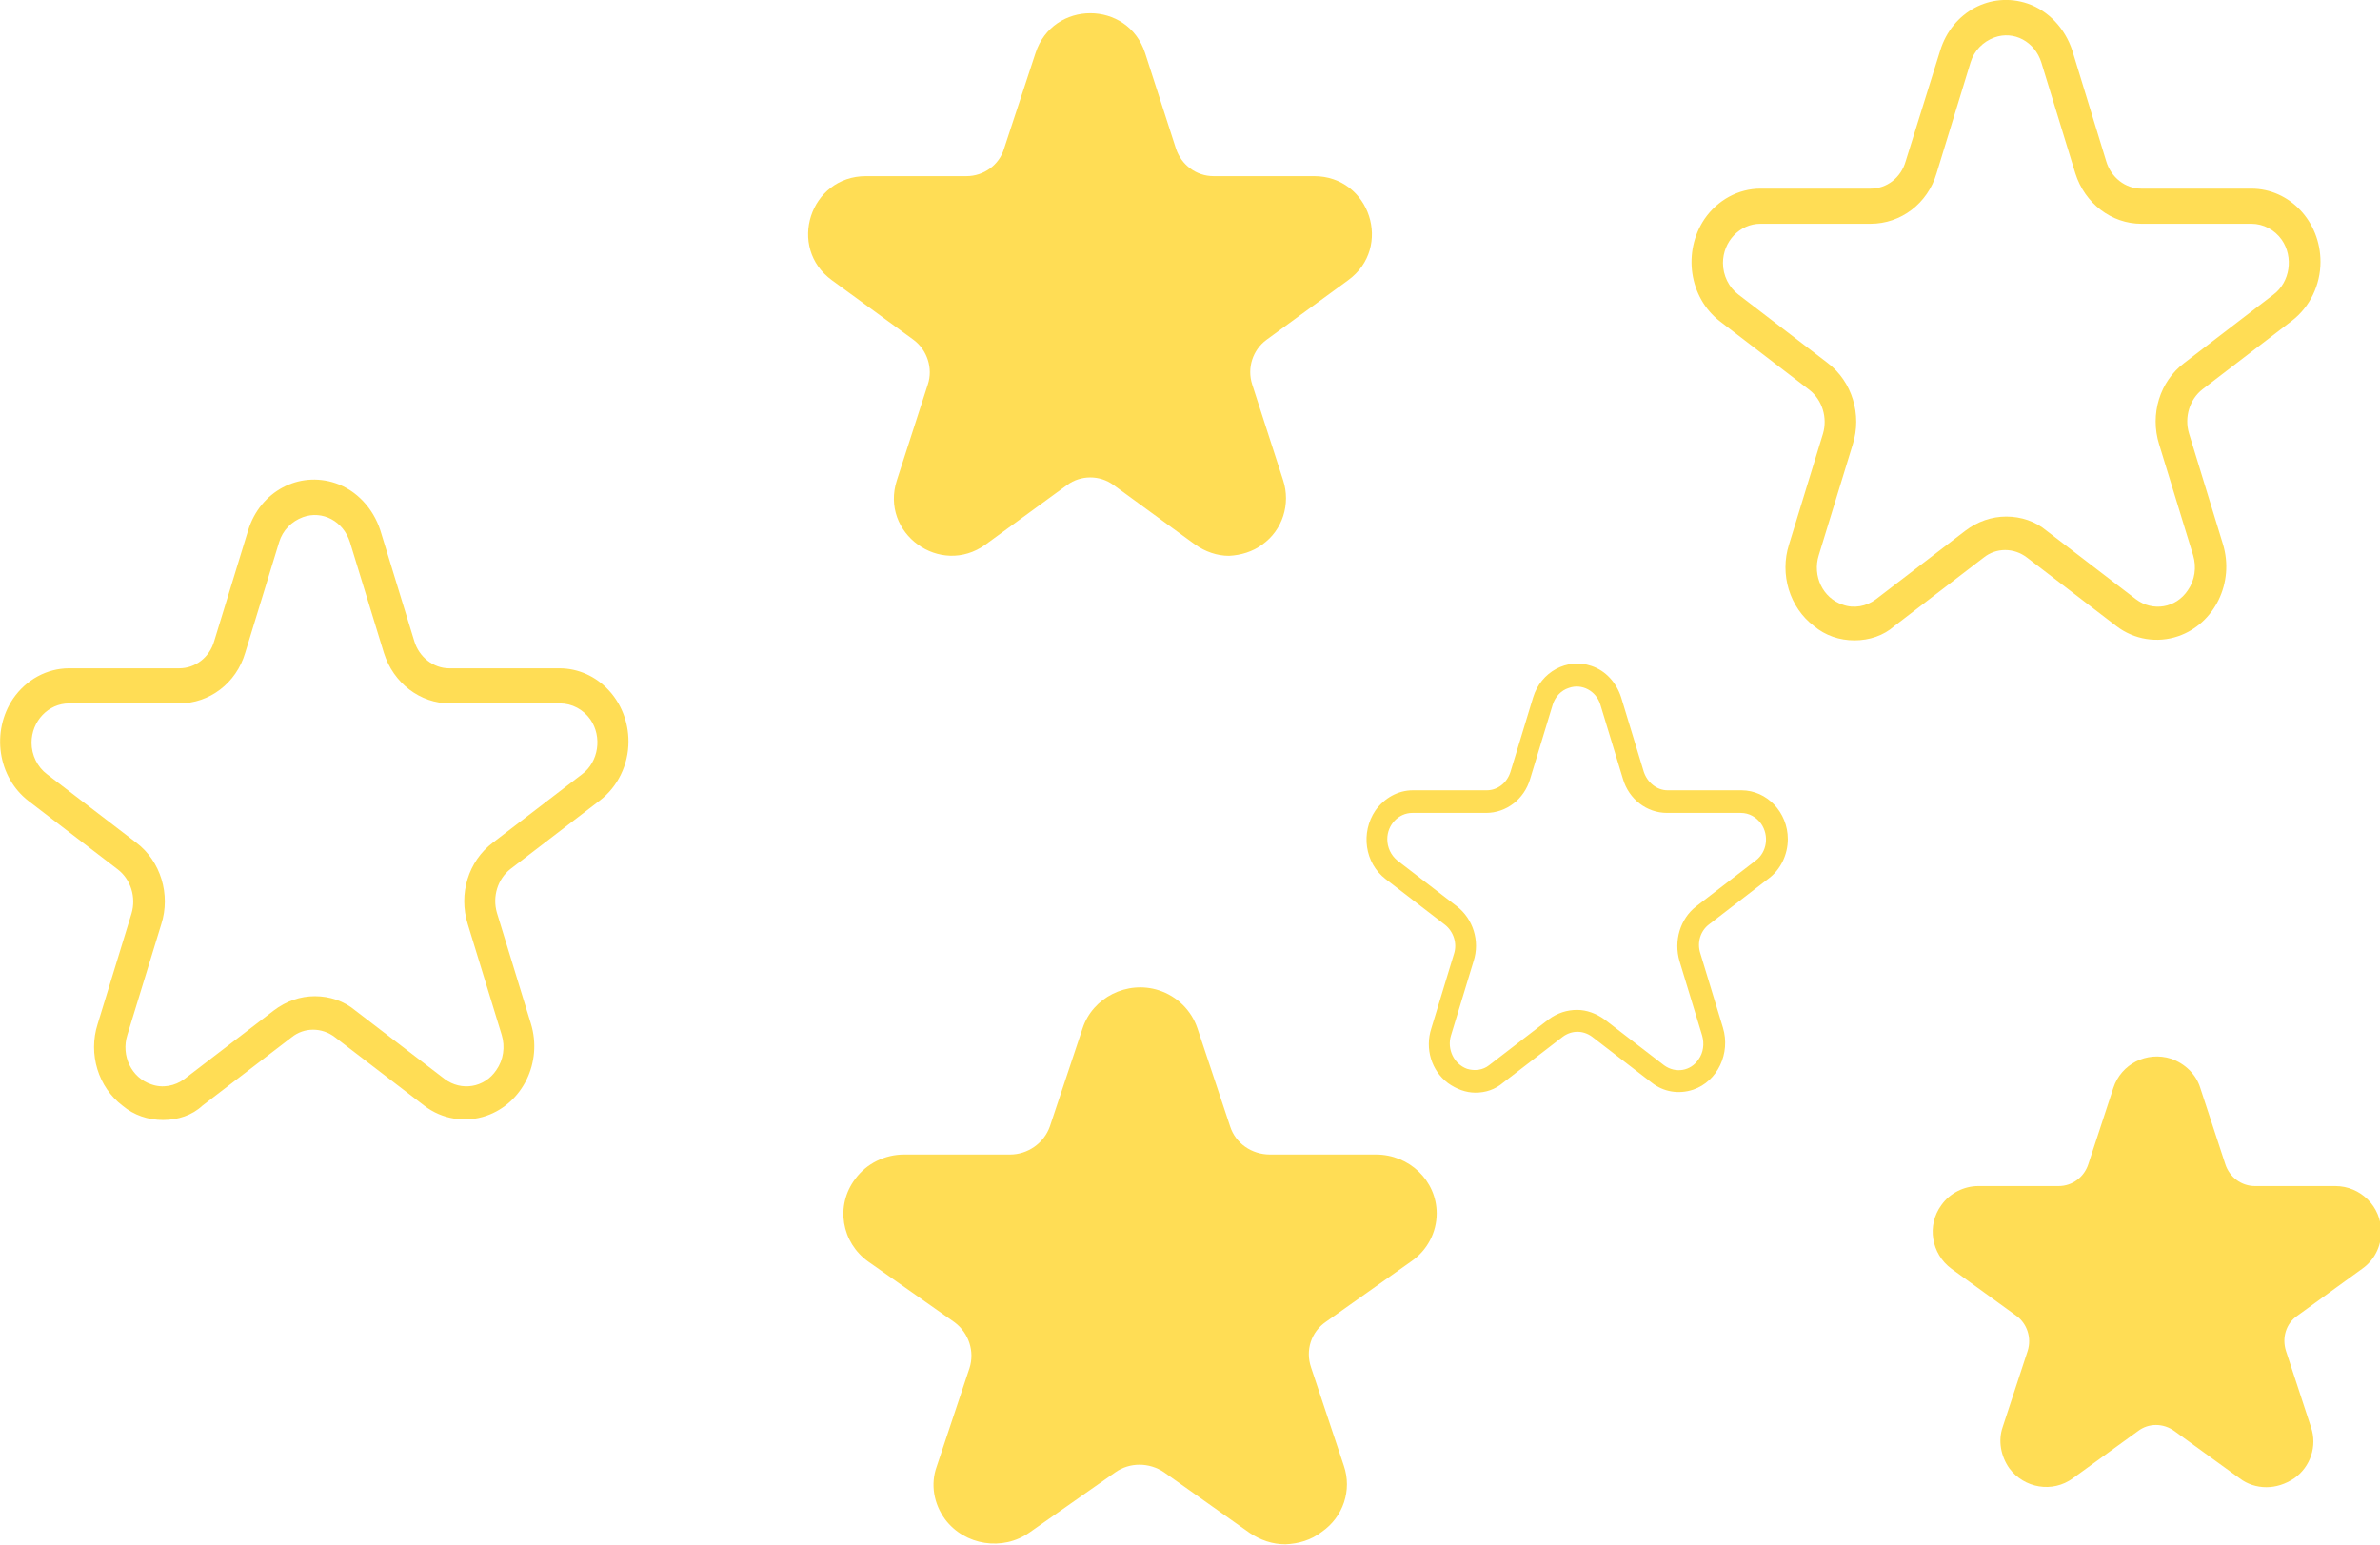
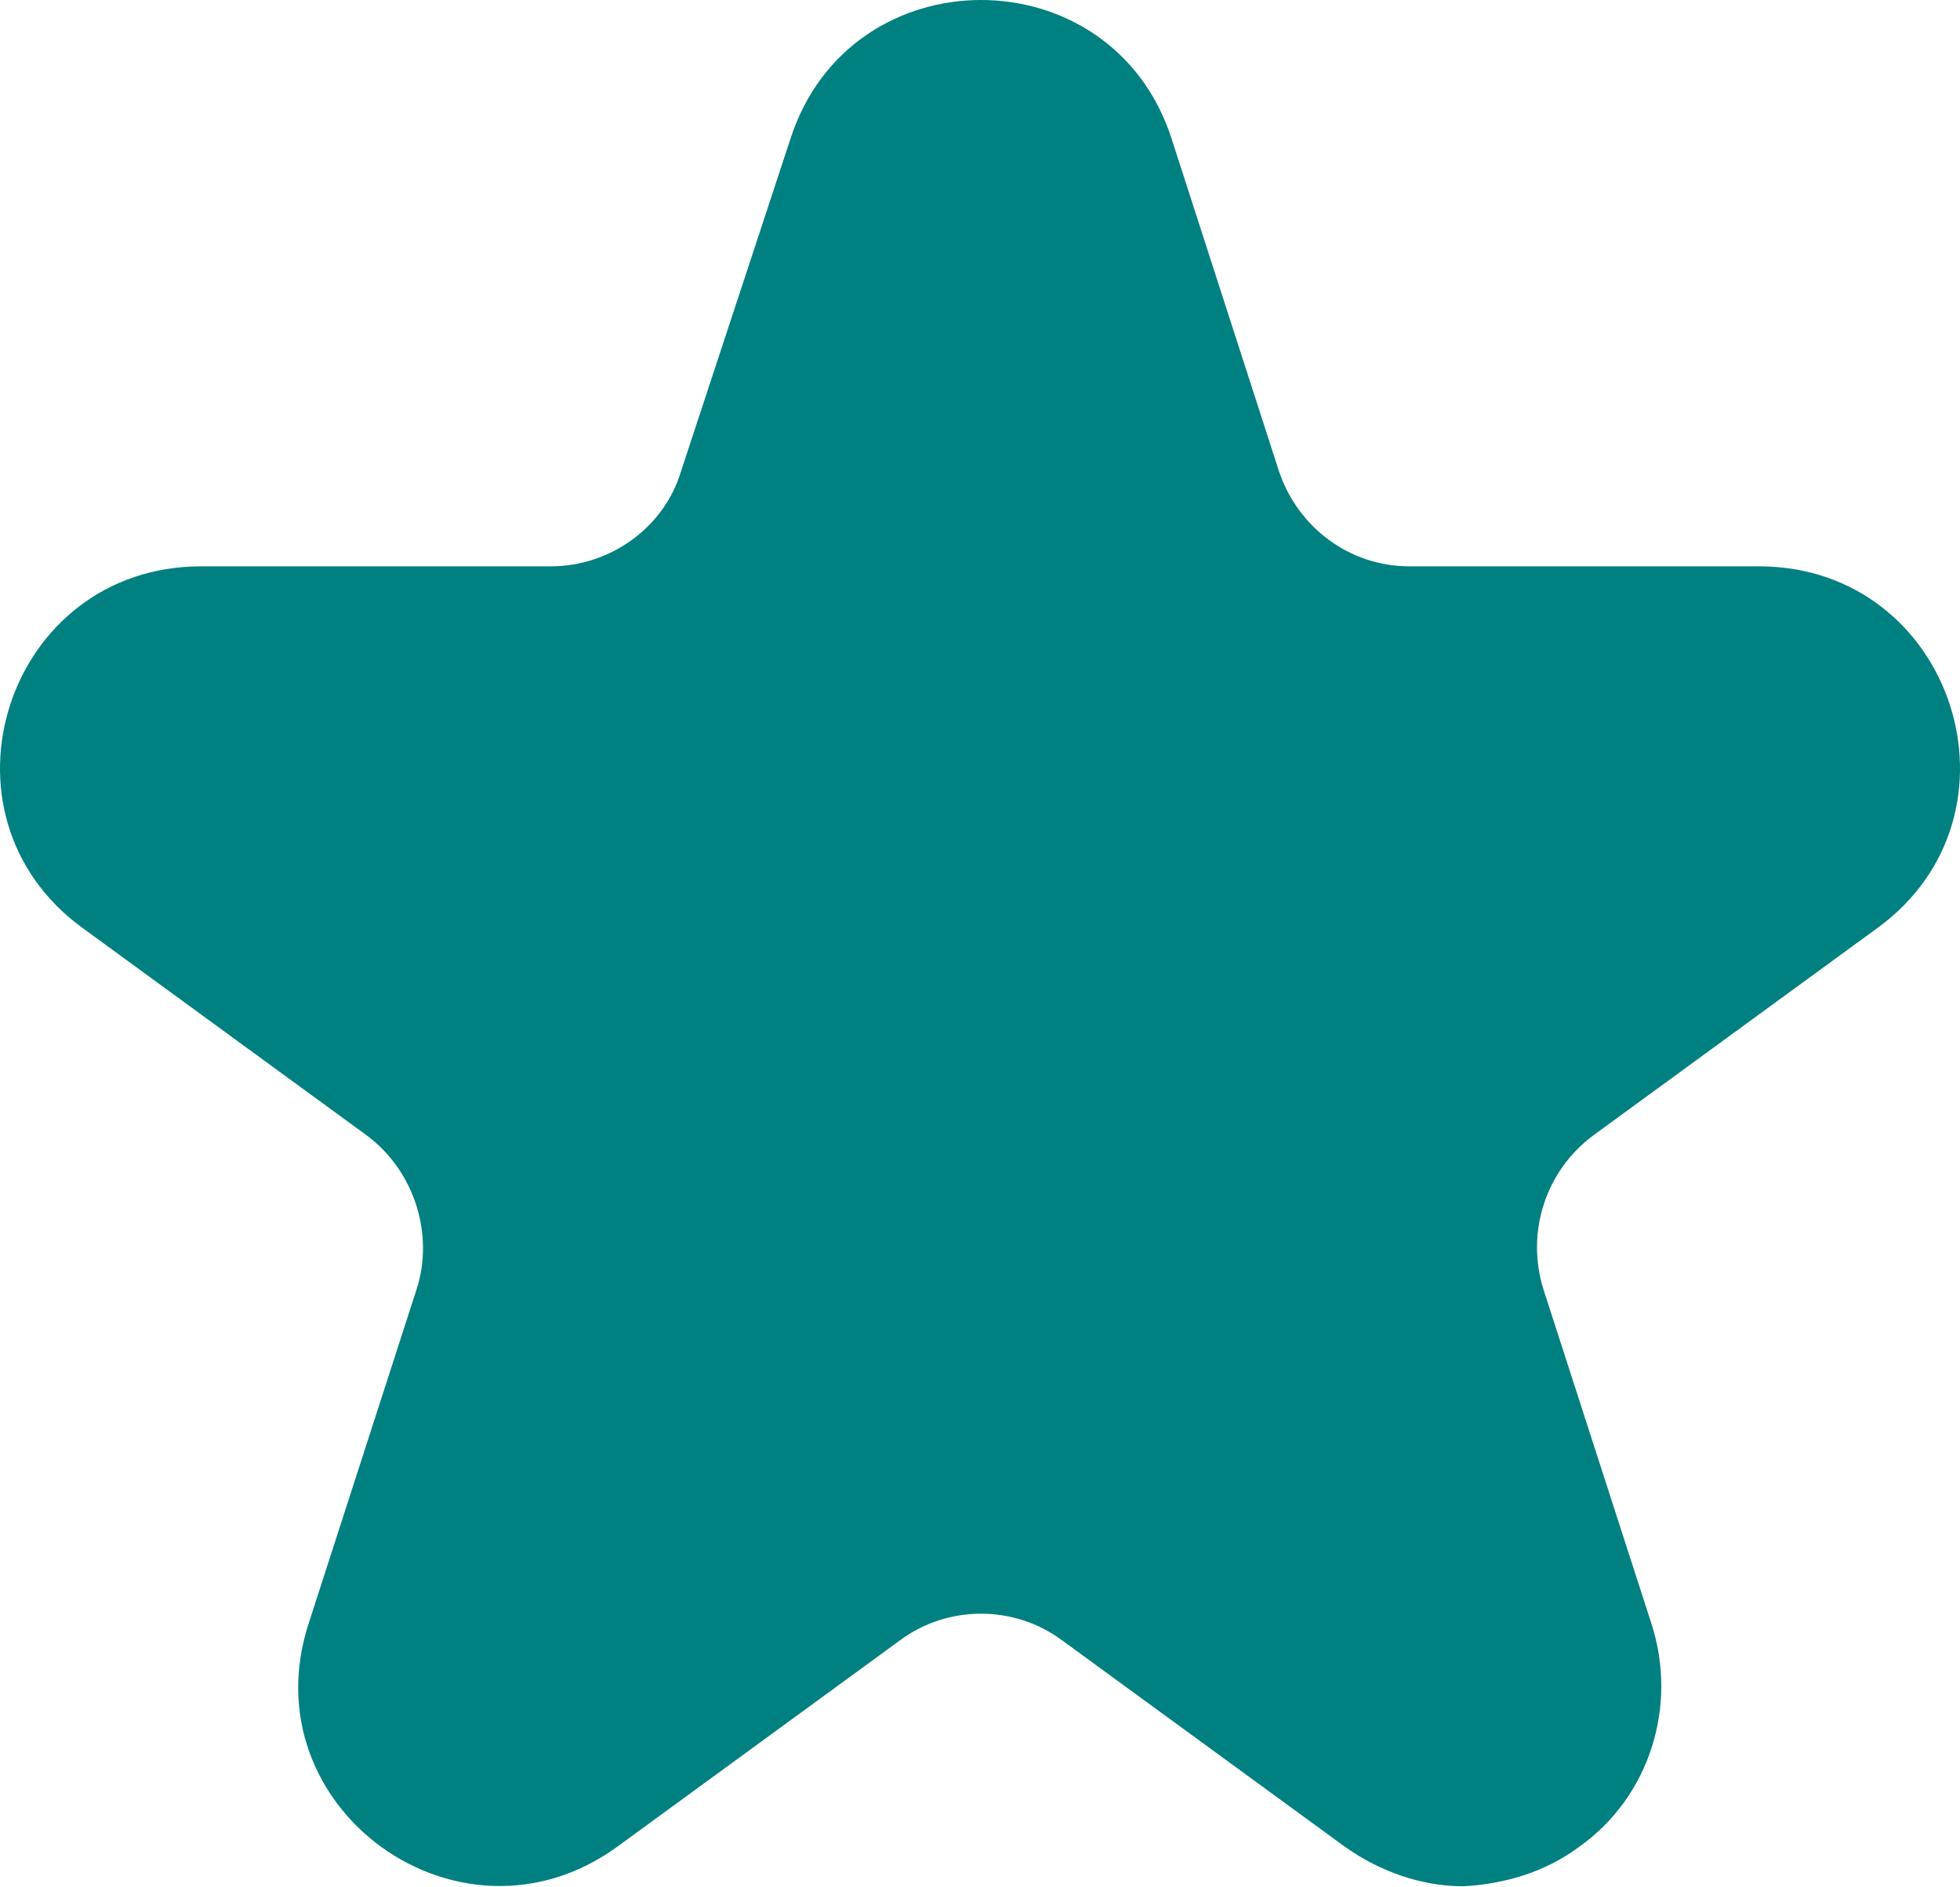
- <svg xmlns="http://www.w3.org/2000/svg" version="1.1" id="svg13" x="0px" y="0px" viewBox="0 0 399.9 259.5" style="enable-background:new 0 0 399.9 259.5;" xml:space="preserve">
-   <style type="text/css">
+ <svg xmlns="http://www.w3.org/2000/svg" version="1.1" id="svg13" x="0px" y="0px" viewBox="0 0 94.735 91.175" xml:space="preserve" width="94.735" height="91.175">
+   <defs id="defs1" />
+   <style type="text/css" id="style1">
	.st0{fill:#FFDD55;}
</style>
-   <path id="path2-3" class="st0" d="M206.5,93.4c-2,0-4-0.7-5.7-1.9l-13.7-10  c-2.3-1.7-5.5-1.7-7.8,0l-13.7,10c-7.6,5.5-17.8-1.9-14.9-10.8l5.2-16.1c0.9-2.7-0.1-5.8-2.4-7.5l-13.7-10  c-7.6-5.5-3.7-17.5,5.7-17.5h16.9c2.9,0,5.5-1.9,6.3-4.6L174,8.9c2.9-8.9,15.5-8.9,18.4,0l5.2,16.1c0.9,2.7,3.4,4.6,6.3,4.6h16.9  c9.4,0,13.3,12,5.7,17.5l-13.7,10c-2.3,1.7-3.3,4.7-2.4,7.5l5.2,16.1c1.3,4-0.1,8.4-3.5,10.8C210.5,92.7,208.5,93.3,206.5,93.4  L206.5,93.4z" />
-   <path id="path2-8" class="st0" d="M216,259.5c-2.2,0-4.2-0.7-6-1.9l-14.4-10.2c-2.5-1.7-5.8-1.7-8.2,0L173,257.5  c-4.5,3.2-10.9,2.2-14.2-2.2c-1.9-2.6-2.5-5.9-1.4-8.9l5.5-16.5c0.9-2.8-0.1-5.9-2.5-7.7L145.9,212c-4.5-3.2-5.6-9.4-2.2-13.9  c1.9-2.6,5-4.1,8.2-4.1h17.8c3,0,5.7-1.9,6.7-4.7l5.5-16.5c1.7-5.2,7.5-8.1,12.8-6.4c3.1,1,5.5,3.4,6.5,6.4l5.5,16.5  c0.9,2.8,3.6,4.7,6.7,4.7h17.8c5.6,0,10.2,4.4,10.2,9.9c0,3.2-1.6,6.2-4.2,8l-14.4,10.2c-2.5,1.7-3.5,4.8-2.5,7.7l5.5,16.5  c1.4,4.1-0.1,8.6-3.7,11.1C220.3,258.8,218.2,259.4,216,259.5L216,259.5z" />
-   <path id="path2-5" class="st0" d="M380.8,249.9c-1.6,0-3.2-0.5-4.5-1.5l-10.9-7.9c-1.9-1.4-4.4-1.4-6.2,0l-10.9,7.9  c-3.4,2.5-8.2,1.7-10.7-1.7c-1.4-2-1.9-4.6-1.1-6.9l4.2-12.8c0.7-2.2-0.1-4.6-1.9-5.9l-10.9-7.9c-3.4-2.5-4.2-7.3-1.7-10.7  c1.4-2,3.8-3.2,6.2-3.2h13.5c2.3,0,4.3-1.5,5-3.7l4.2-12.8c1.3-4,5.6-6.2,9.7-4.9c2.3,0.8,4.2,2.6,4.9,4.9l4.2,12.8  c0.7,2.2,2.7,3.7,5,3.7h13.5c4.2,0,7.7,3.4,7.7,7.7c0,2.5-1.2,4.8-3.2,6.2l-10.9,7.9c-1.9,1.3-2.6,3.7-1.9,5.9l4.2,12.8  c1.1,3.2-0.1,6.7-2.8,8.6C384,249.4,382.4,249.9,380.8,249.9L380.8,249.9z" />
-   <path id="path13-6" class="st0" d="M247.9,183.6c-1.6,0-3.2-0.6-4.6-1.6c-2.8-2.1-3.9-5.8-2.8-9.2l3.8-12.5c0.6-1.8-0.1-3.8-1.5-4.9  l-10-7.7c-3.5-2.7-4.2-7.8-1.7-11.5c1.5-2.1,3.8-3.4,6.3-3.4h12.4c1.8,0,3.4-1.2,4-3.1l3.8-12.5c1.3-4.3,5.7-6.7,9.8-5.3  c2.4,0.8,4.2,2.8,5,5.3l3.8,12.5c0.6,1.8,2.2,3.1,4,3.1h12.4c4.3,0,7.8,3.7,7.8,8.2c0,2.6-1.2,5.1-3.2,6.6l-10,7.7  c-1.5,1.1-2.1,3.1-1.5,4.9l3.8,12.5c1.3,4.3-0.9,9-5,10.4c-2.4,0.8-5,0.4-7-1.2l-10-7.7c-1.5-1.1-3.4-1.1-4.9,0l-10,7.7  C251.2,183.1,249.6,183.6,247.9,183.6L247.9,183.6z M265,169.7c1.6,0,3.2,0.6,4.6,1.6l10,7.7c1.9,1.4,4.5,1,5.8-1  c0.8-1.1,1-2.6,0.6-4l-3.8-12.5c-1-3.4,0.1-7.1,2.8-9.2l10-7.7c1.9-1.4,2.3-4.2,0.9-6.2c-0.8-1.1-2-1.8-3.4-1.8h-12.4  c-3.4,0-6.4-2.3-7.4-5.7l-3.8-12.5c-0.7-2.3-3.1-3.6-5.3-2.8c-1.3,0.4-2.3,1.5-2.7,2.8l-3.8,12.5c-1,3.4-4,5.7-7.4,5.7h-12.4  c-2.3,0-4.2,2-4.2,4.4c0,1.4,0.6,2.7,1.7,3.6l10,7.7c2.7,2.1,3.9,5.8,2.8,9.2l-3.8,12.5c-0.7,2.3,0.5,4.8,2.7,5.6  c1.3,0.4,2.7,0.2,3.7-0.6l10-7.7C261.7,170.2,263.3,169.7,265,169.7z" />
-   <path id="path13-6-9" class="st0" d="M311.6,107.6c-2.5,0-4.9-0.8-6.8-2.4c-4.1-3.1-5.8-8.7-4.2-13.7l5.7-18.6  c0.8-2.7-0.1-5.7-2.3-7.4l-15-11.5c-5.2-4-6.3-11.7-2.6-17.2c2.2-3.2,5.7-5.1,9.4-5.1h18.5c2.7,0,5.1-1.8,5.9-4.6L326,8.5  c2-6.5,8.5-10,14.7-7.9c3.5,1.2,6.3,4.2,7.5,7.9l5.7,18.6c0.8,2.7,3.2,4.6,5.9,4.6h18.5c6.4,0,11.6,5.5,11.6,12.3  c0,3.9-1.8,7.6-4.8,9.9l-15,11.5c-2.2,1.7-3.1,4.7-2.3,7.4l5.7,18.6c2,6.5-1.4,13.4-7.5,15.5c-3.5,1.2-7.4,0.6-10.4-1.7l-15-11.5  c-2.2-1.7-5.2-1.7-7.3,0l-15,11.5C316.5,106.8,314.1,107.6,311.6,107.6z M337.1,86.8c2.5,0,4.9,0.8,6.8,2.4l15,11.5  c2.8,2.1,6.7,1.5,8.7-1.5c1.2-1.7,1.5-3.9,0.9-5.9l-5.7-18.6c-1.6-5.1,0.1-10.6,4.2-13.7l15-11.5c2.8-2.1,3.4-6.3,1.4-9.2  c-1.2-1.7-3.1-2.7-5.1-2.7h-18.5c-5,0-9.5-3.4-11.1-8.5l-5.7-18.6c-1.1-3.5-4.6-5.4-7.9-4.2c-1.9,0.7-3.4,2.2-4,4.2l-5.7,18.6  c-1.5,5.1-6,8.5-11.1,8.5h-18.5c-3.5,0-6.3,3-6.3,6.6c0,2.1,1,4.1,2.6,5.3l15,11.5c4.1,3.1,5.8,8.7,4.2,13.7l-5.7,18.6  c-1.1,3.5,0.7,7.2,4,8.3c1.9,0.7,4,0.3,5.6-0.9l15-11.5C332.3,87.6,334.7,86.8,337.1,86.8z" />
-   <path id="path13-6-9-2" class="st0" d="M27.4,188.2c-2.5,0-4.9-0.8-6.8-2.4c-4.1-3.1-5.8-8.7-4.2-13.7l5.7-18.6  c0.8-2.7-0.1-5.7-2.3-7.4l-15-11.5c-5.2-4-6.3-11.7-2.6-17.2c2.2-3.2,5.7-5.1,9.4-5.1h18.5c2.7,0,5.1-1.8,5.9-4.6l5.7-18.6  c2-6.5,8.5-10,14.7-7.9c3.5,1.2,6.3,4.2,7.5,7.9l5.7,18.6c0.8,2.7,3.2,4.6,5.9,4.6h18.5c6.4,0,11.6,5.5,11.6,12.3  c0,3.9-1.8,7.6-4.8,9.9l-15,11.5c-2.2,1.7-3.1,4.7-2.3,7.4l5.7,18.6c2,6.5-1.4,13.4-7.5,15.5c-3.5,1.2-7.4,0.6-10.4-1.7l-15-11.5  c-2.2-1.7-5.2-1.7-7.3,0l-15,11.5C32.3,187.4,29.9,188.2,27.4,188.2z M52.9,167.4c2.5,0,4.9,0.8,6.8,2.4l15,11.5  c2.8,2.1,6.7,1.5,8.7-1.5c1.2-1.7,1.5-3.9,0.9-5.9l-5.7-18.6c-1.6-5.1,0.1-10.6,4.2-13.7l15-11.5c2.8-2.1,3.4-6.3,1.4-9.2  c-1.2-1.7-3.1-2.7-5.1-2.7H75.6c-5,0-9.5-3.4-11.1-8.5l-5.7-18.6c-1.1-3.5-4.6-5.4-7.9-4.2c-1.9,0.7-3.4,2.2-4,4.2l-5.7,18.6  c-1.5,5.1-6,8.5-11.1,8.5H11.6c-3.5,0-6.3,3-6.3,6.6c0,2.1,1,4.1,2.6,5.3l15,11.5c4.1,3.1,5.8,8.7,4.2,13.7l-5.7,18.6  c-1.1,3.5,0.7,7.2,4,8.3c1.9,0.7,4,0.3,5.6-0.9l15-11.5C48.1,168.2,50.5,167.4,52.9,167.4z" />
+   <path id="path2-3" class="st0" d="m 70.718,91.175 c -2,0 -4,-0.7 -5.7,-1.9 l -13.7,-10 c -2.3,-1.7 -5.5,-1.7 -7.8,0 l -13.7,10 c -7.6,5.5 -17.8,-1.9 -14.9,-10.8 l 5.2,-16.1 c 0.9,-2.7 -0.1,-5.8 -2.4,-7.5 l -13.7,-10 c -7.6,-5.5 -3.7,-17.5 5.7,-17.5 H 26.618 c 2.9,0 5.5,-1.9 6.3,-4.6 l 5.3,-16.1 c 2.9,-8.9 15.5,-8.9 18.4,0 l 5.2,16.1 c 0.9,2.7 3.4,4.6 6.3,4.6 h 16.9 c 9.4,0 13.3,12 5.7,17.5 l -13.7,10 c -2.3,1.7 -3.3,4.7 -2.4,7.5 l 5.2,16.1 c 1.3,4 -0.1,8.4 -3.5,10.8 -1.6,1.2 -3.6,1.8 -5.6,1.9 z" style="fill:#008080" />
</svg>
